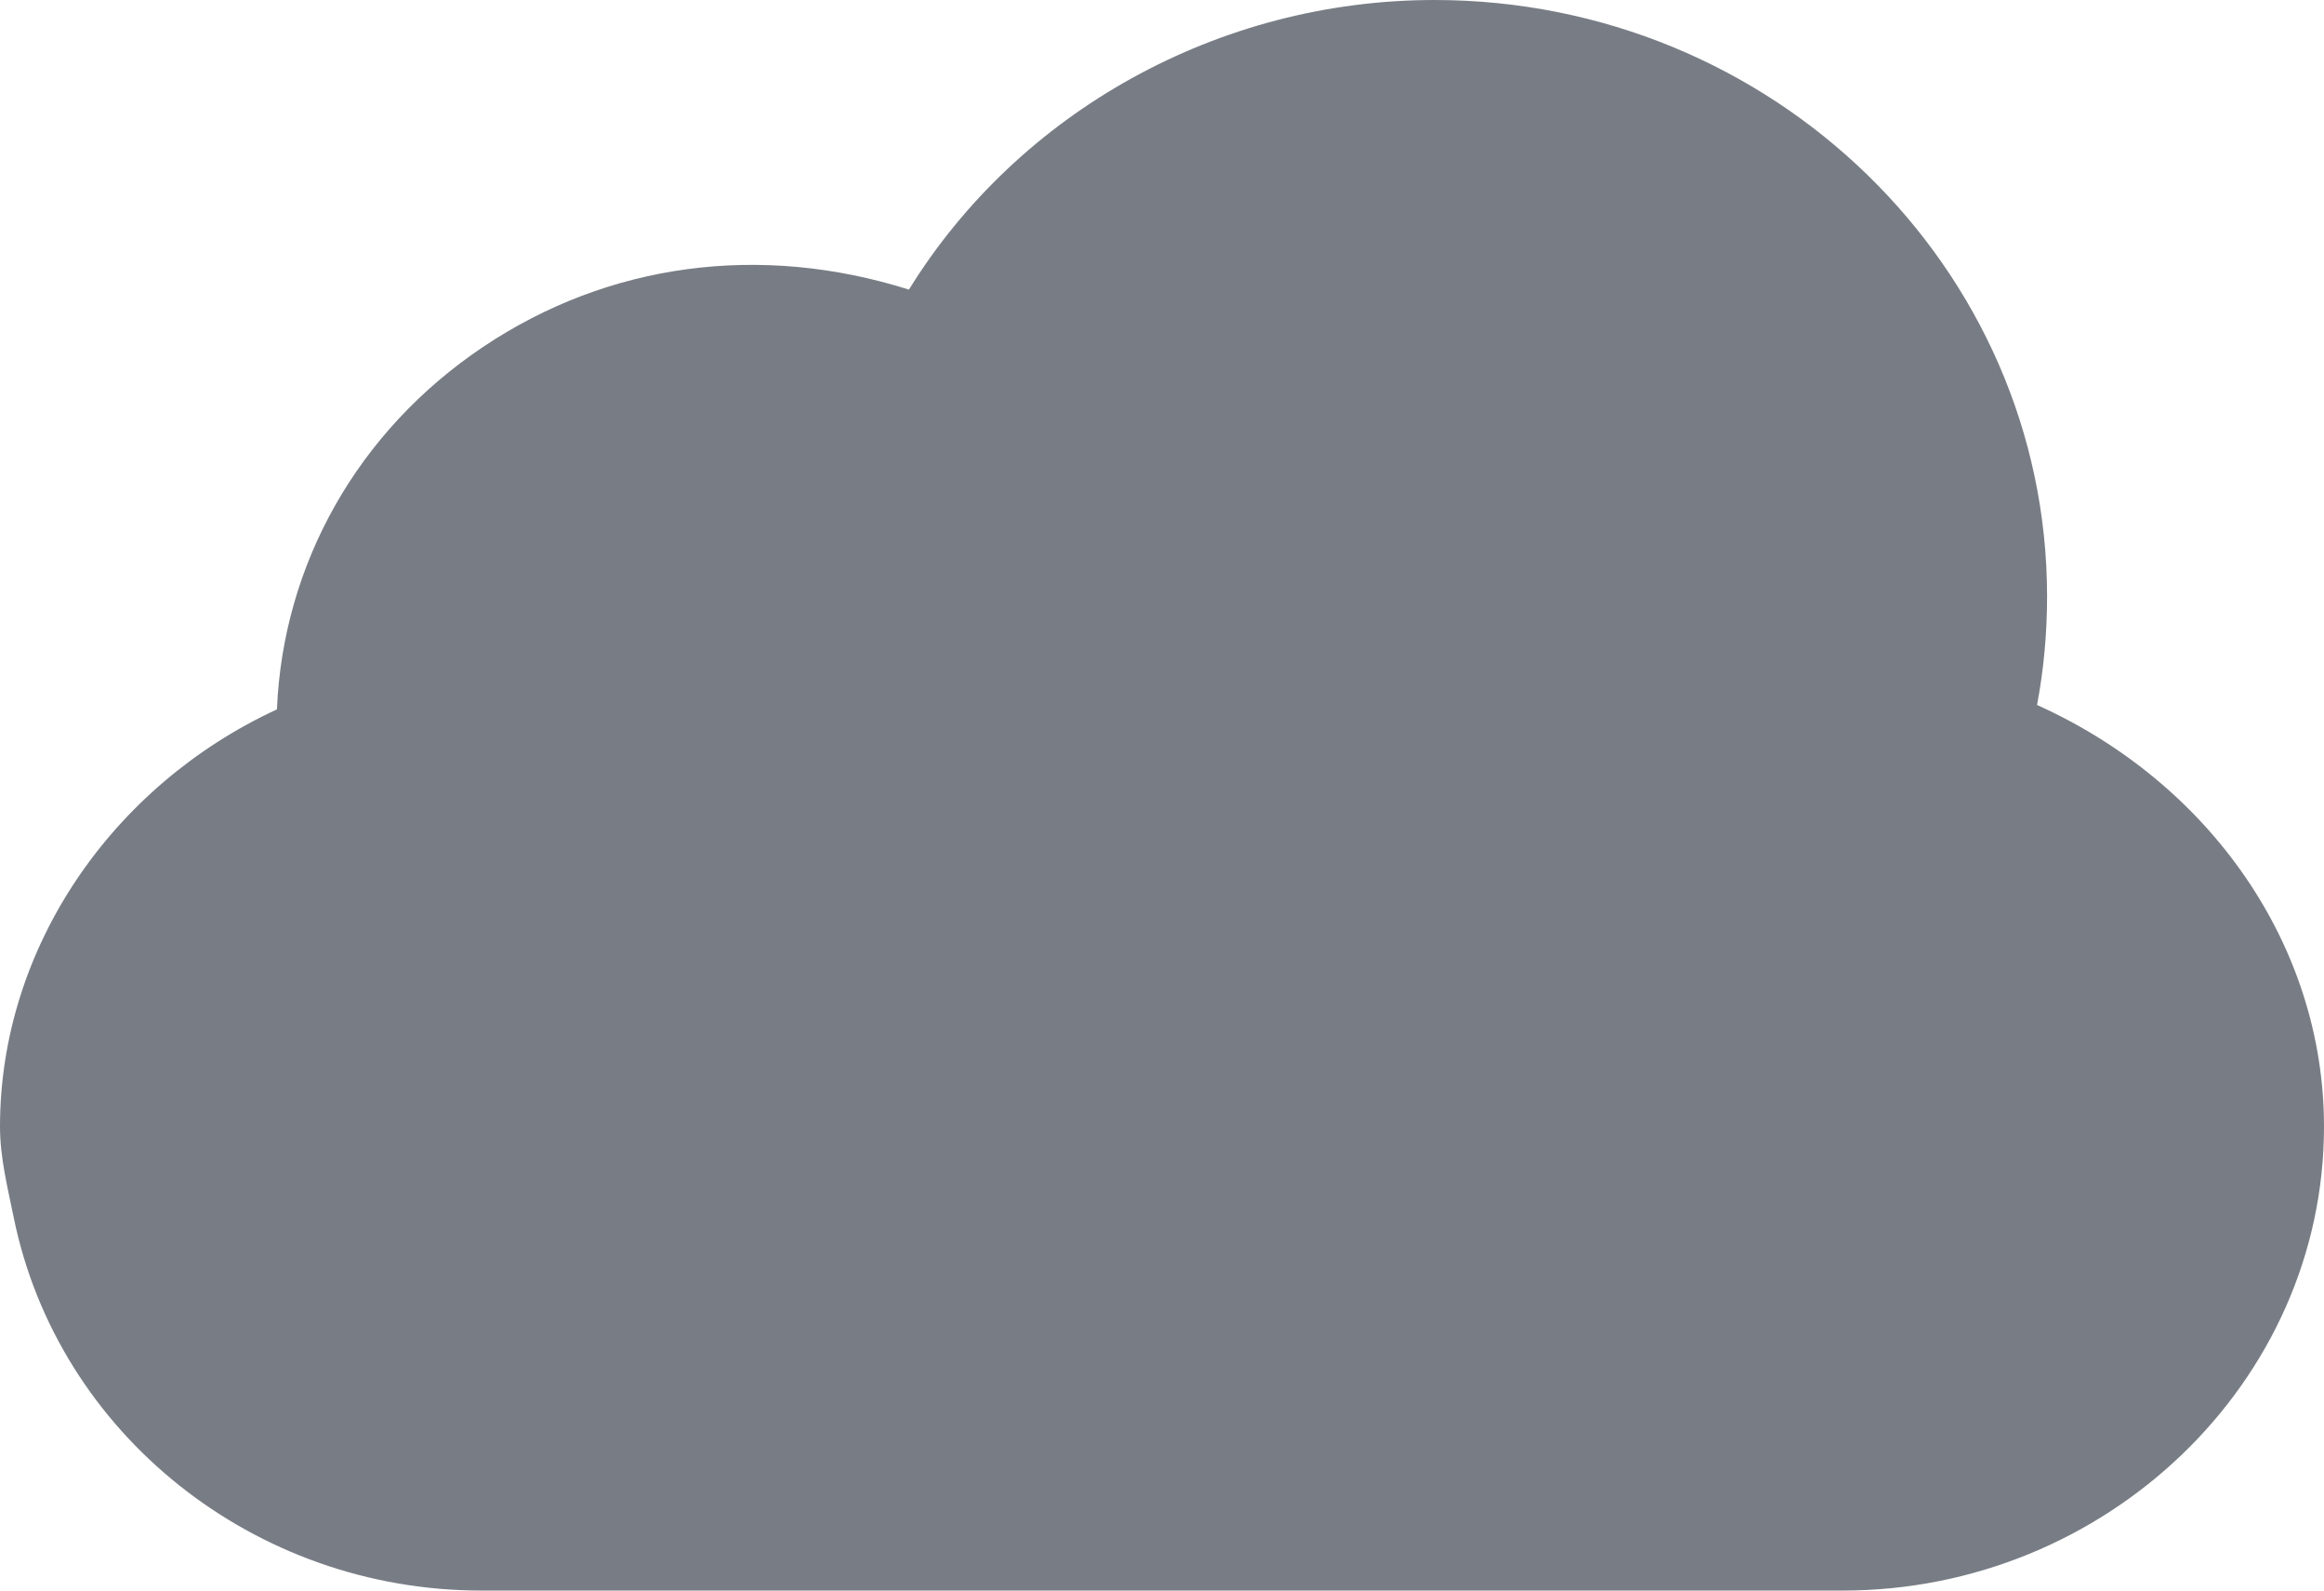
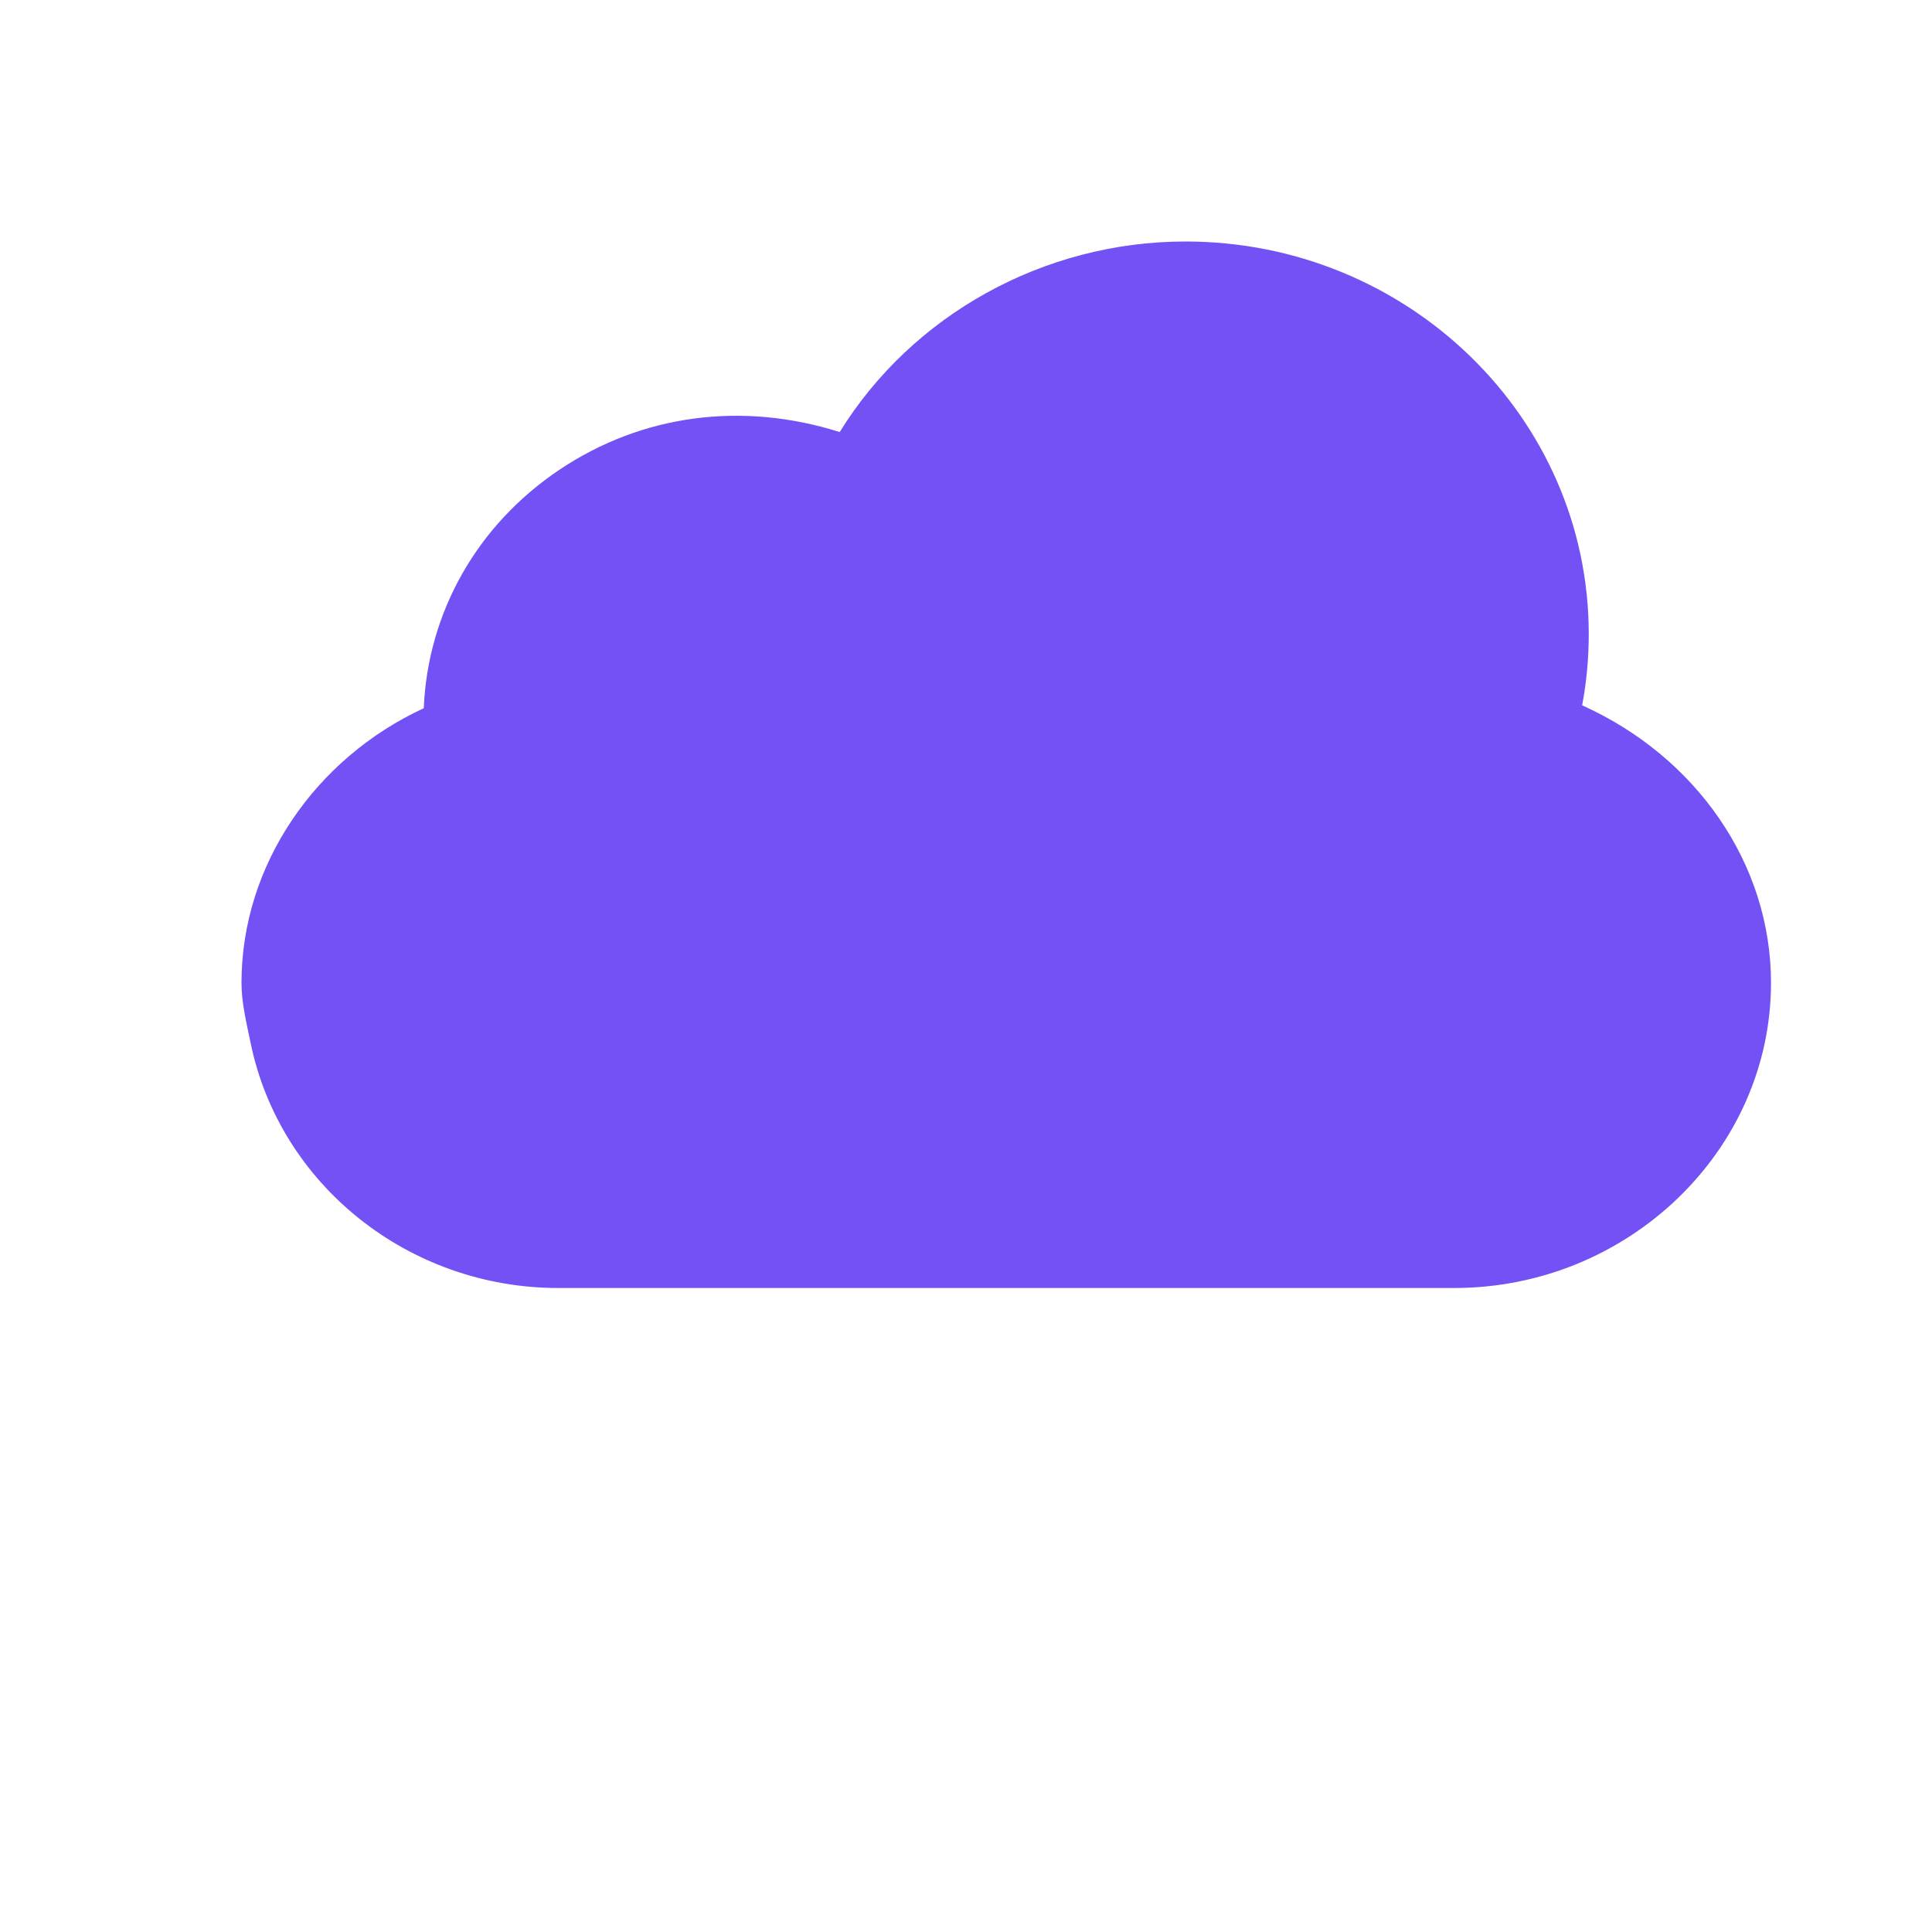
- <svg xmlns="http://www.w3.org/2000/svg" width="19" height="13" viewBox="0 0 19 13" fill="none">
-   <path d="M16.654 5.762C16.709 5.471 16.736 5.174 16.736 4.875C16.736 2.187 14.489 0 11.727 0C9.963 0 8.329 0.914 7.431 2.367C6.218 1.984 4.975 2.148 3.95 2.835C2.925 3.522 2.314 4.609 2.264 5.798C0.917 6.42 0 7.746 0 9.208C0 9.462 0.063 9.71 0.112 9.95L0.112 9.95C0.472 11.718 2.079 13 3.934 13H15.066C17.215 13 19 11.299 19 9.208C19 7.73 18.07 6.399 16.654 5.762Z" fill="#787D85" />
+ <svg xmlns="http://www.w3.org/2000/svg" width="24" height="24" viewBox="0 0 24 24" fill="#7351f5">
+   <path d="M19.654 8.762C19.709 8.471 19.736 8.174 19.736 7.875C19.736 5.187 17.489 3 14.727 3C12.963 3 11.329 3.914 10.431 5.367C9.218 4.984 7.975 5.148 6.95 5.835C5.925 6.522 5.314 7.609 5.264 8.798C3.917 9.42 3 10.746 3 12.208C3 12.462 3.063 12.71 3.112 12.95L3.112 12.95C3.472 14.718 5.079 16 6.934 16H18.066C20.215 16 22 14.299 22 12.208C22 10.73 21.07 9.399 19.654 8.762Z" />
</svg>
